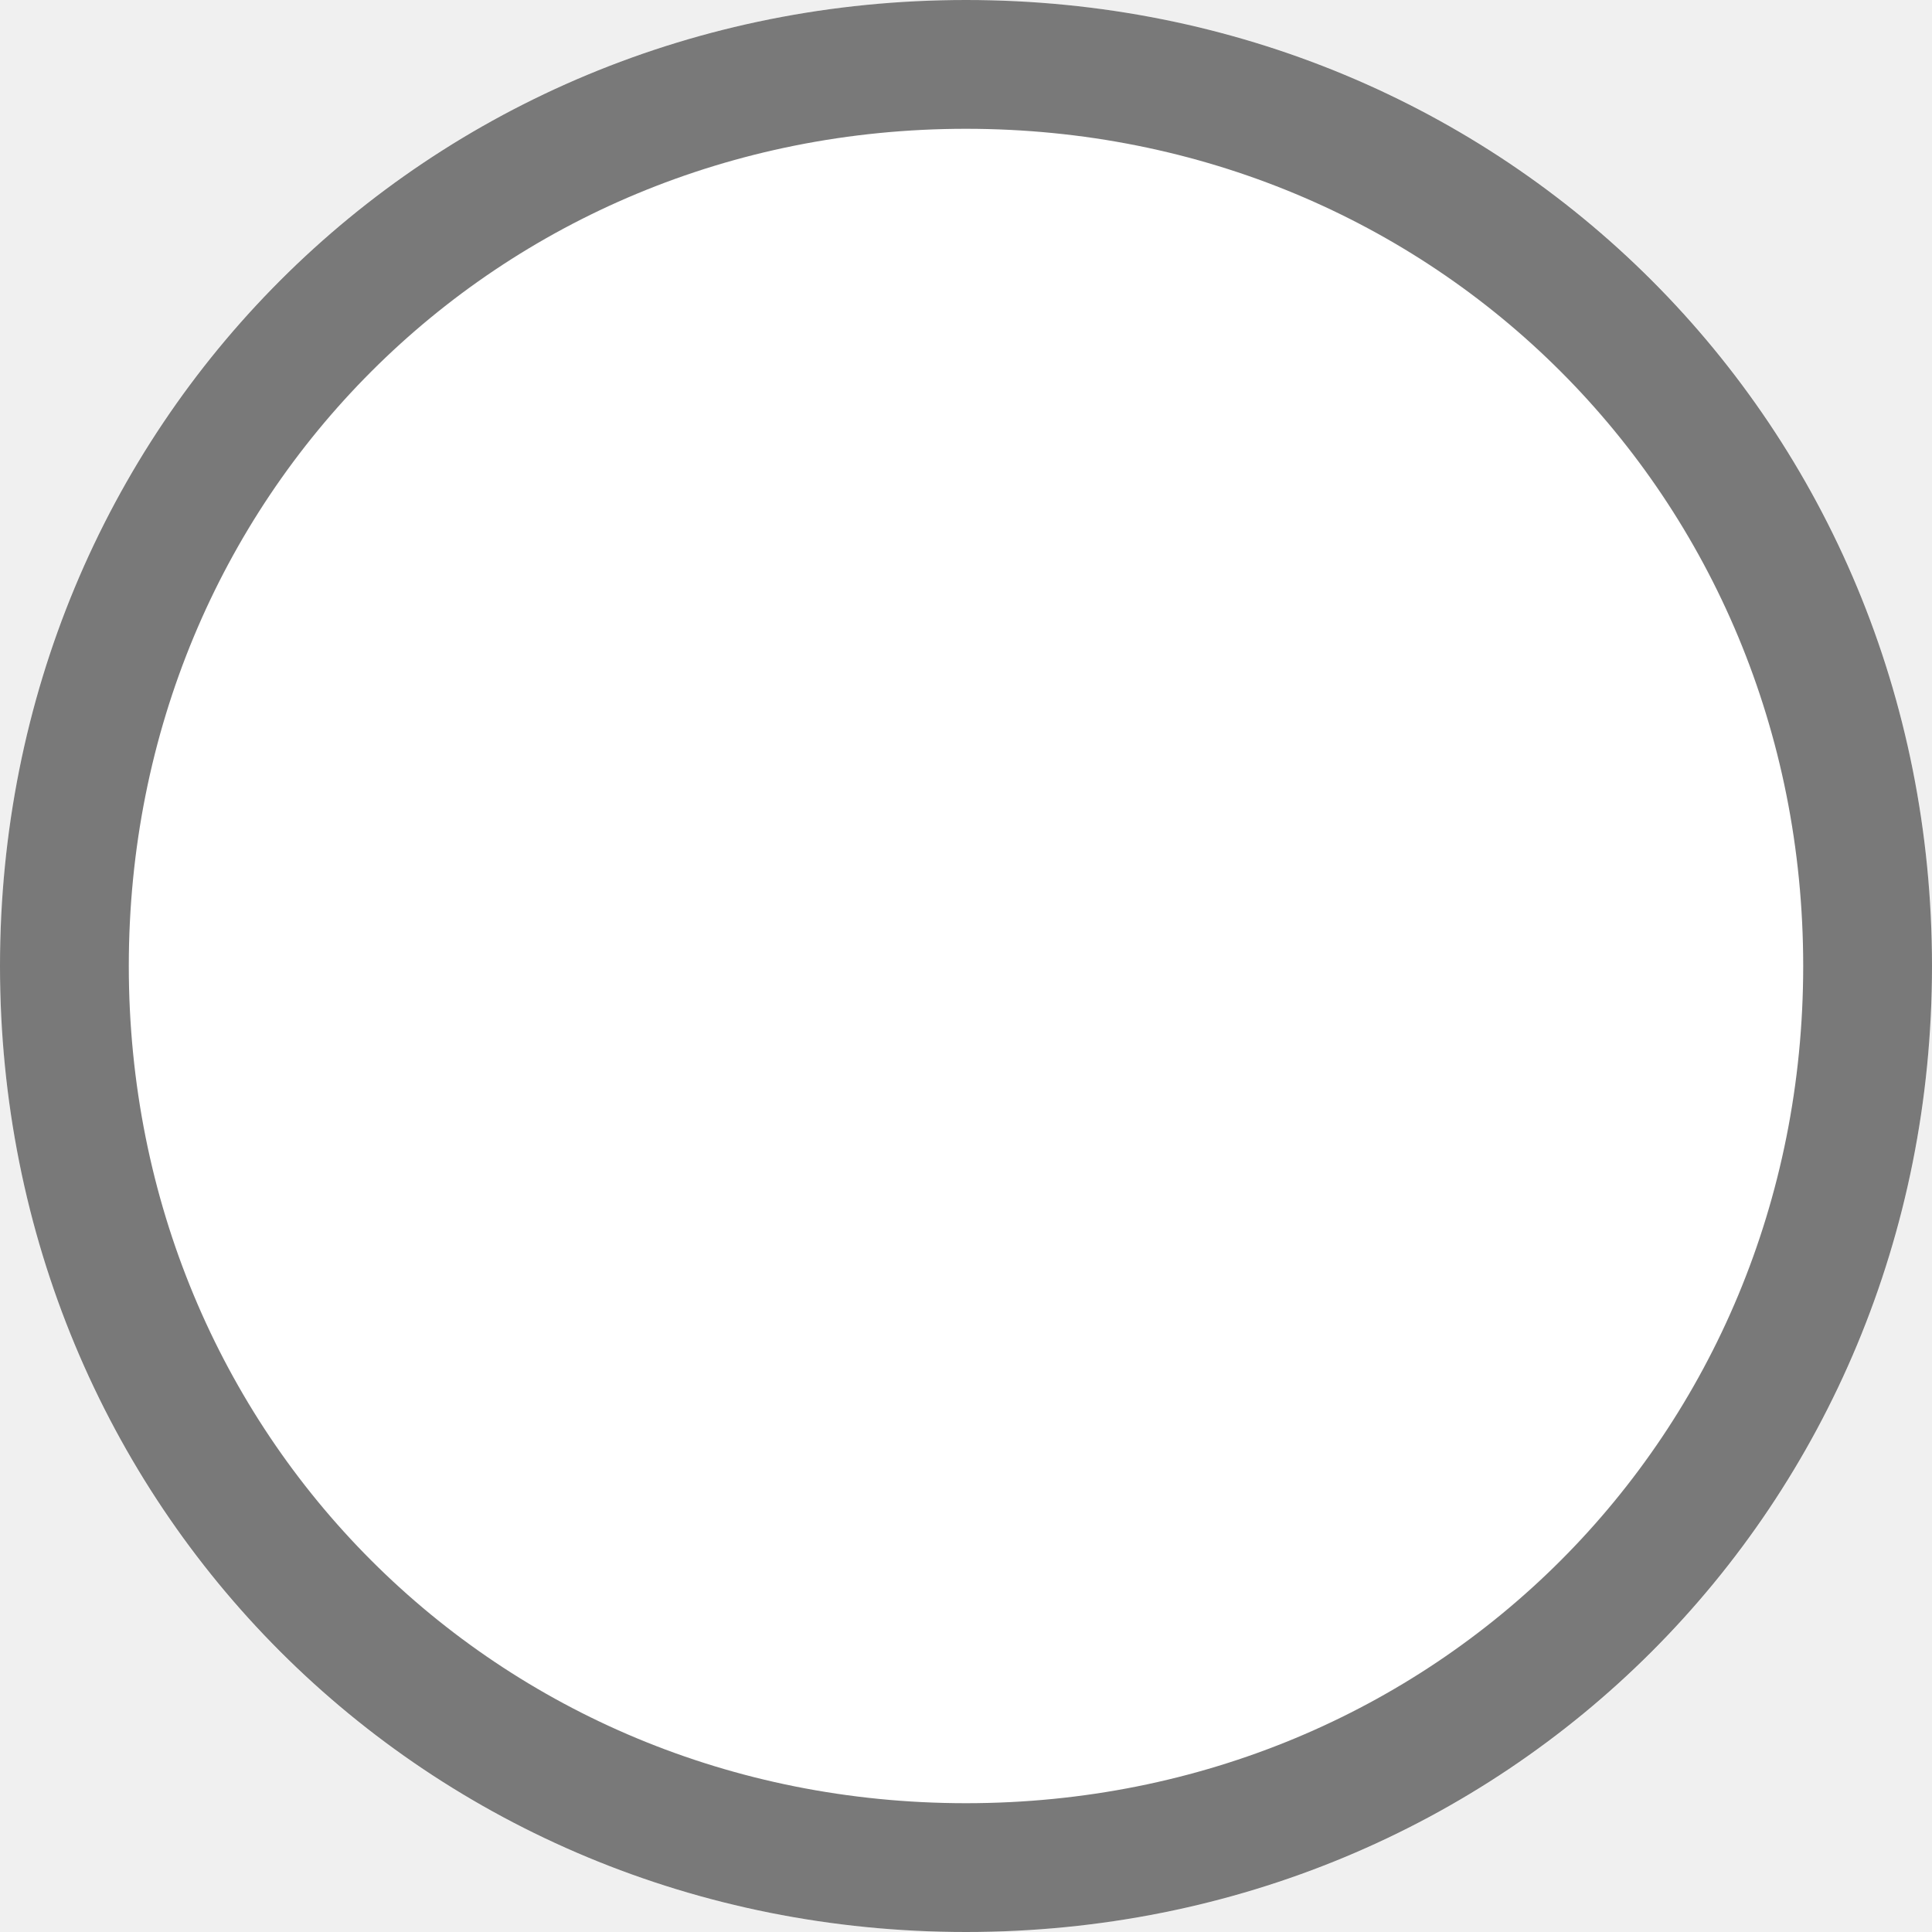
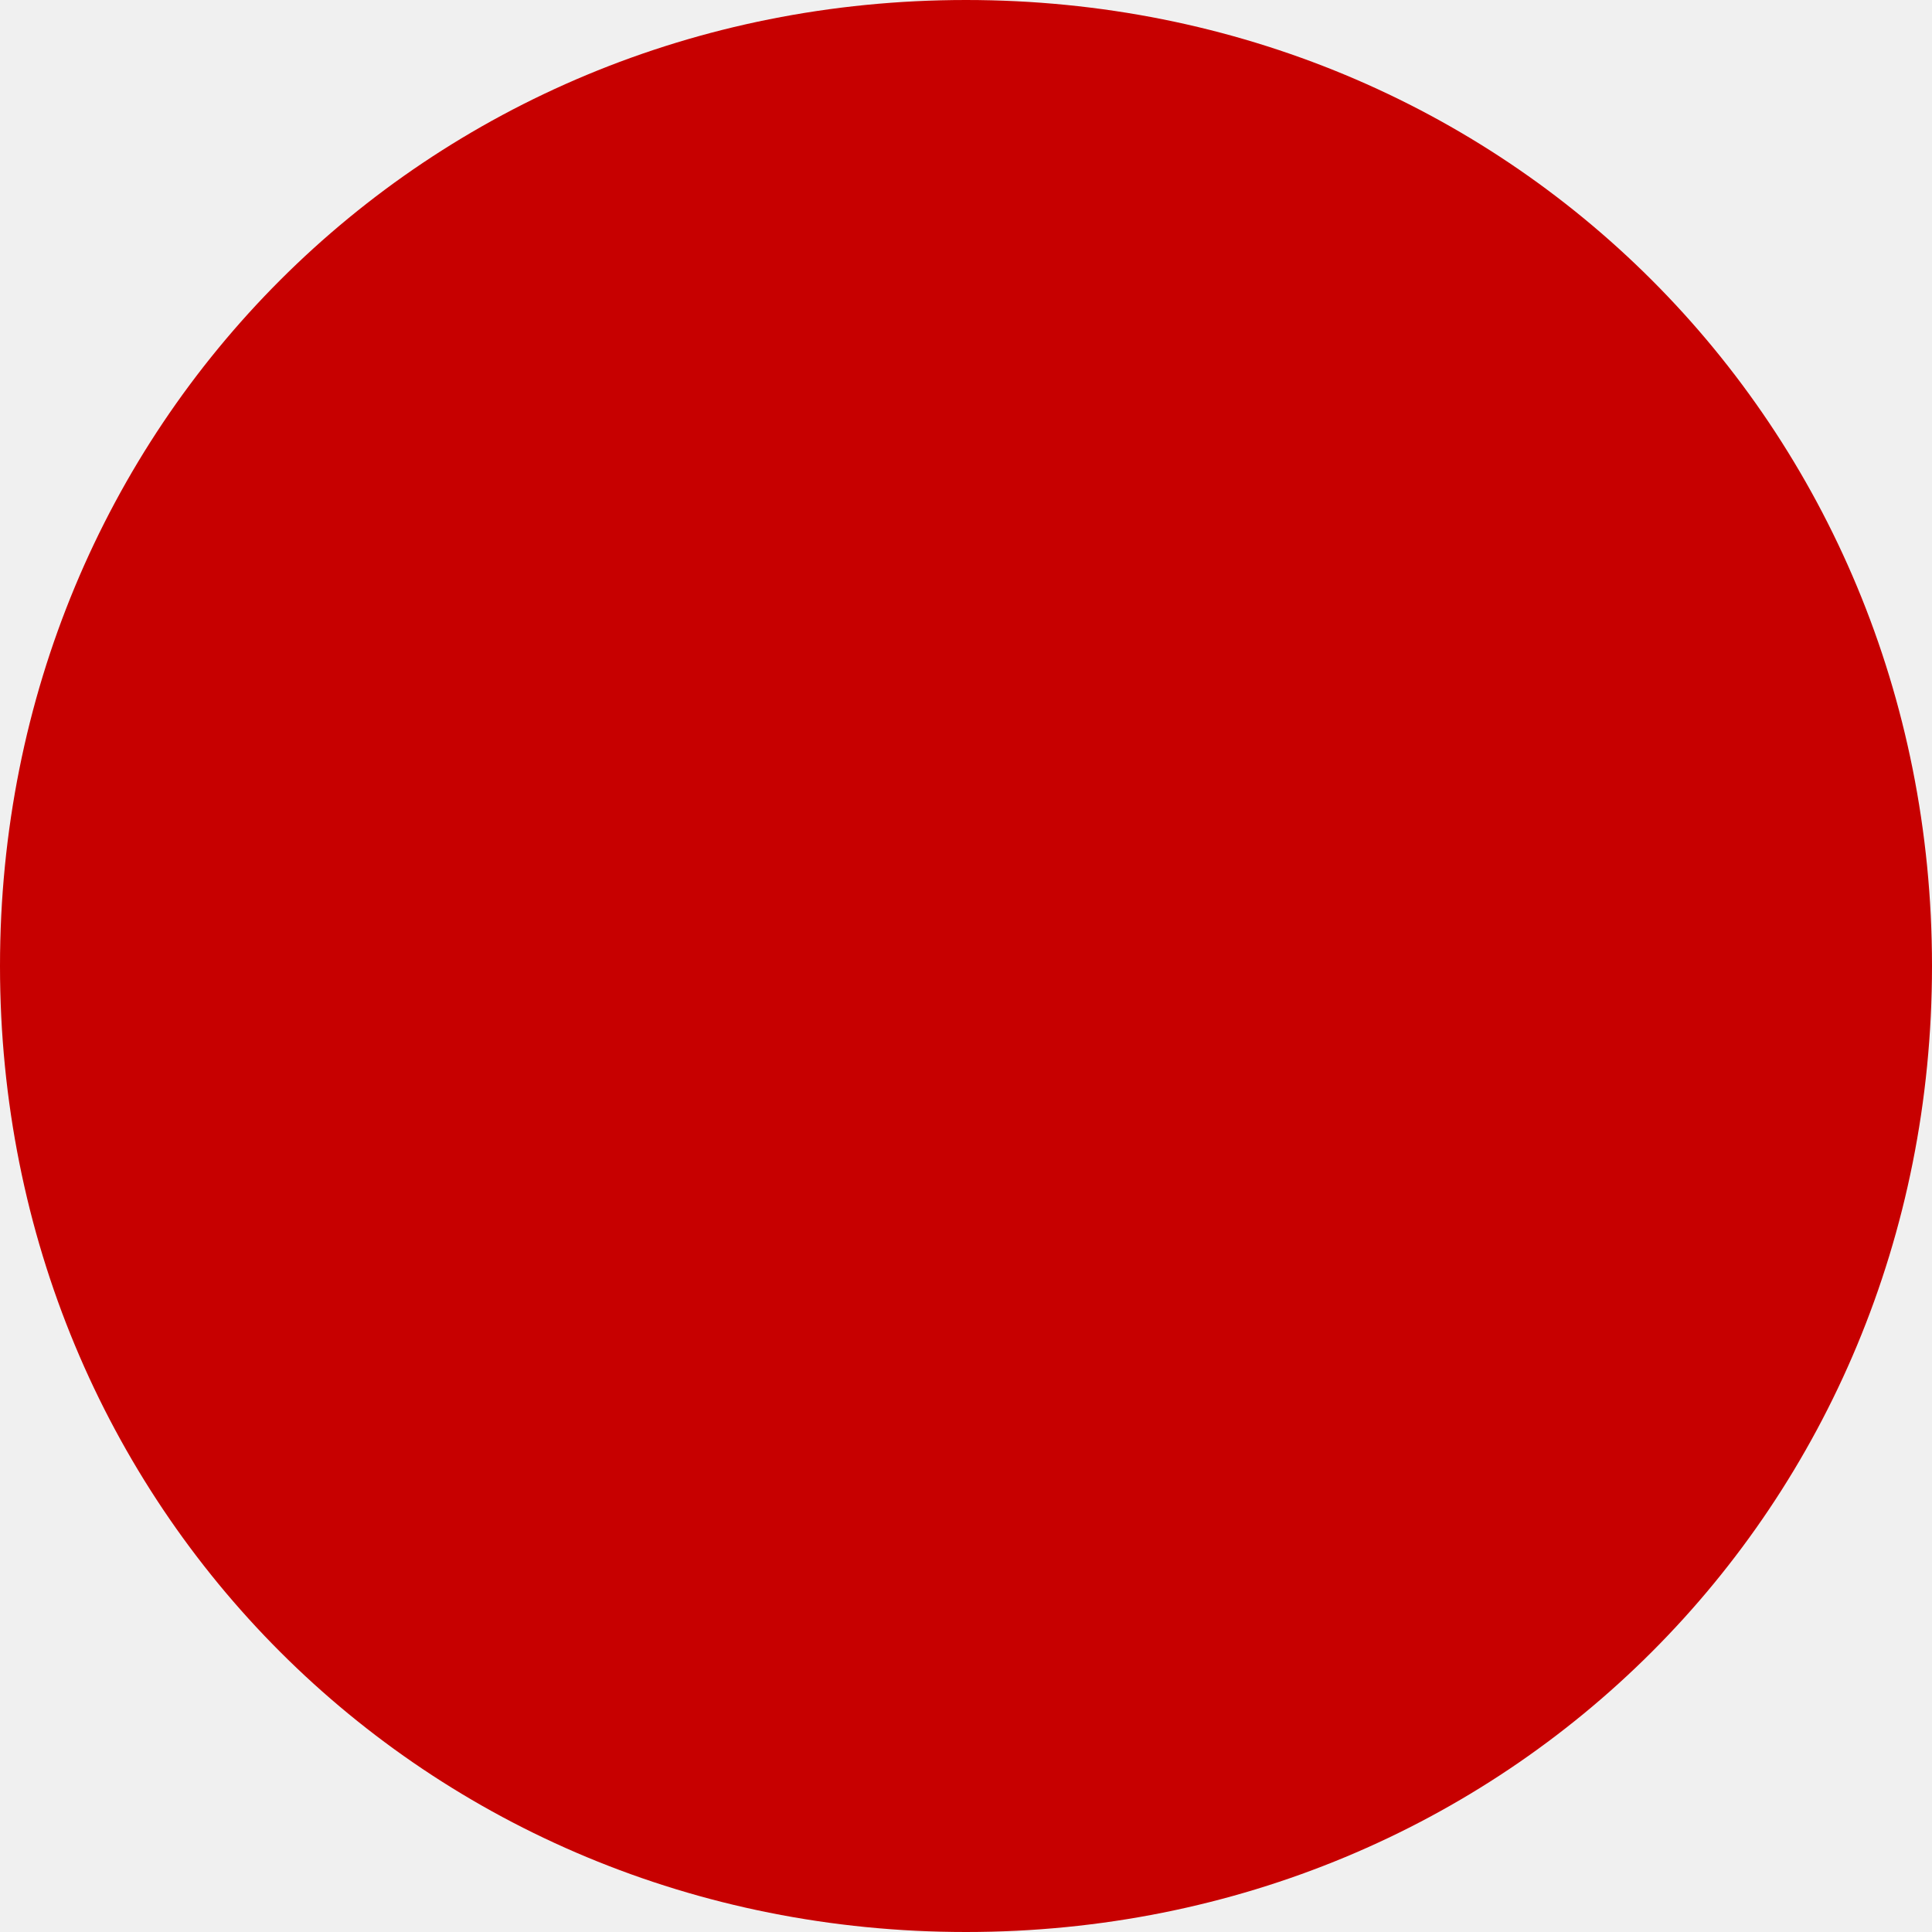
- <svg xmlns="http://www.w3.org/2000/svg" version="1.1" width="15px" height="15px" viewBox="1333 294.5  15 15">
-   <path d="M 1340.5 294.5  C 1344.7 294.5  1348 297.8  1348 302  C 1348 306.2  1344.7 309.5  1340.5 309.5  C 1336.3 309.5  1333 306.2  1333 302  C 1333 297.8  1336.3 294.5  1340.5 294.5  Z " fill-rule="nonzero" fill="#ffffff" stroke="none" />
-   <path d="M 1340.5 295  C 1344.42 295  1347.5 298.08  1347.5 302  C 1347.5 305.92  1344.42 309  1340.5 309  C 1336.58 309  1333.5 305.92  1333.5 302  C 1333.5 298.08  1336.58 295  1340.5 295  Z " stroke-width="1" stroke="#797979" fill="none" />
+ <svg xmlns="http://www.w3.org/2000/svg" version="1.1" width="8px" height="8px">
+   <g transform="matrix(1 0 0 1 -176 -144 )">
+     <path d="M 180 144  C 182.24 144  184 145.76  184 148  C 184 150.24  182.24 152  180 152  C 177.76 152  176 150.24  176 148  C 176 145.76  177.76 144  180 144  Z " fill-rule="nonzero" fill="#c70000" stroke="none" />
+   </g>
</svg>
